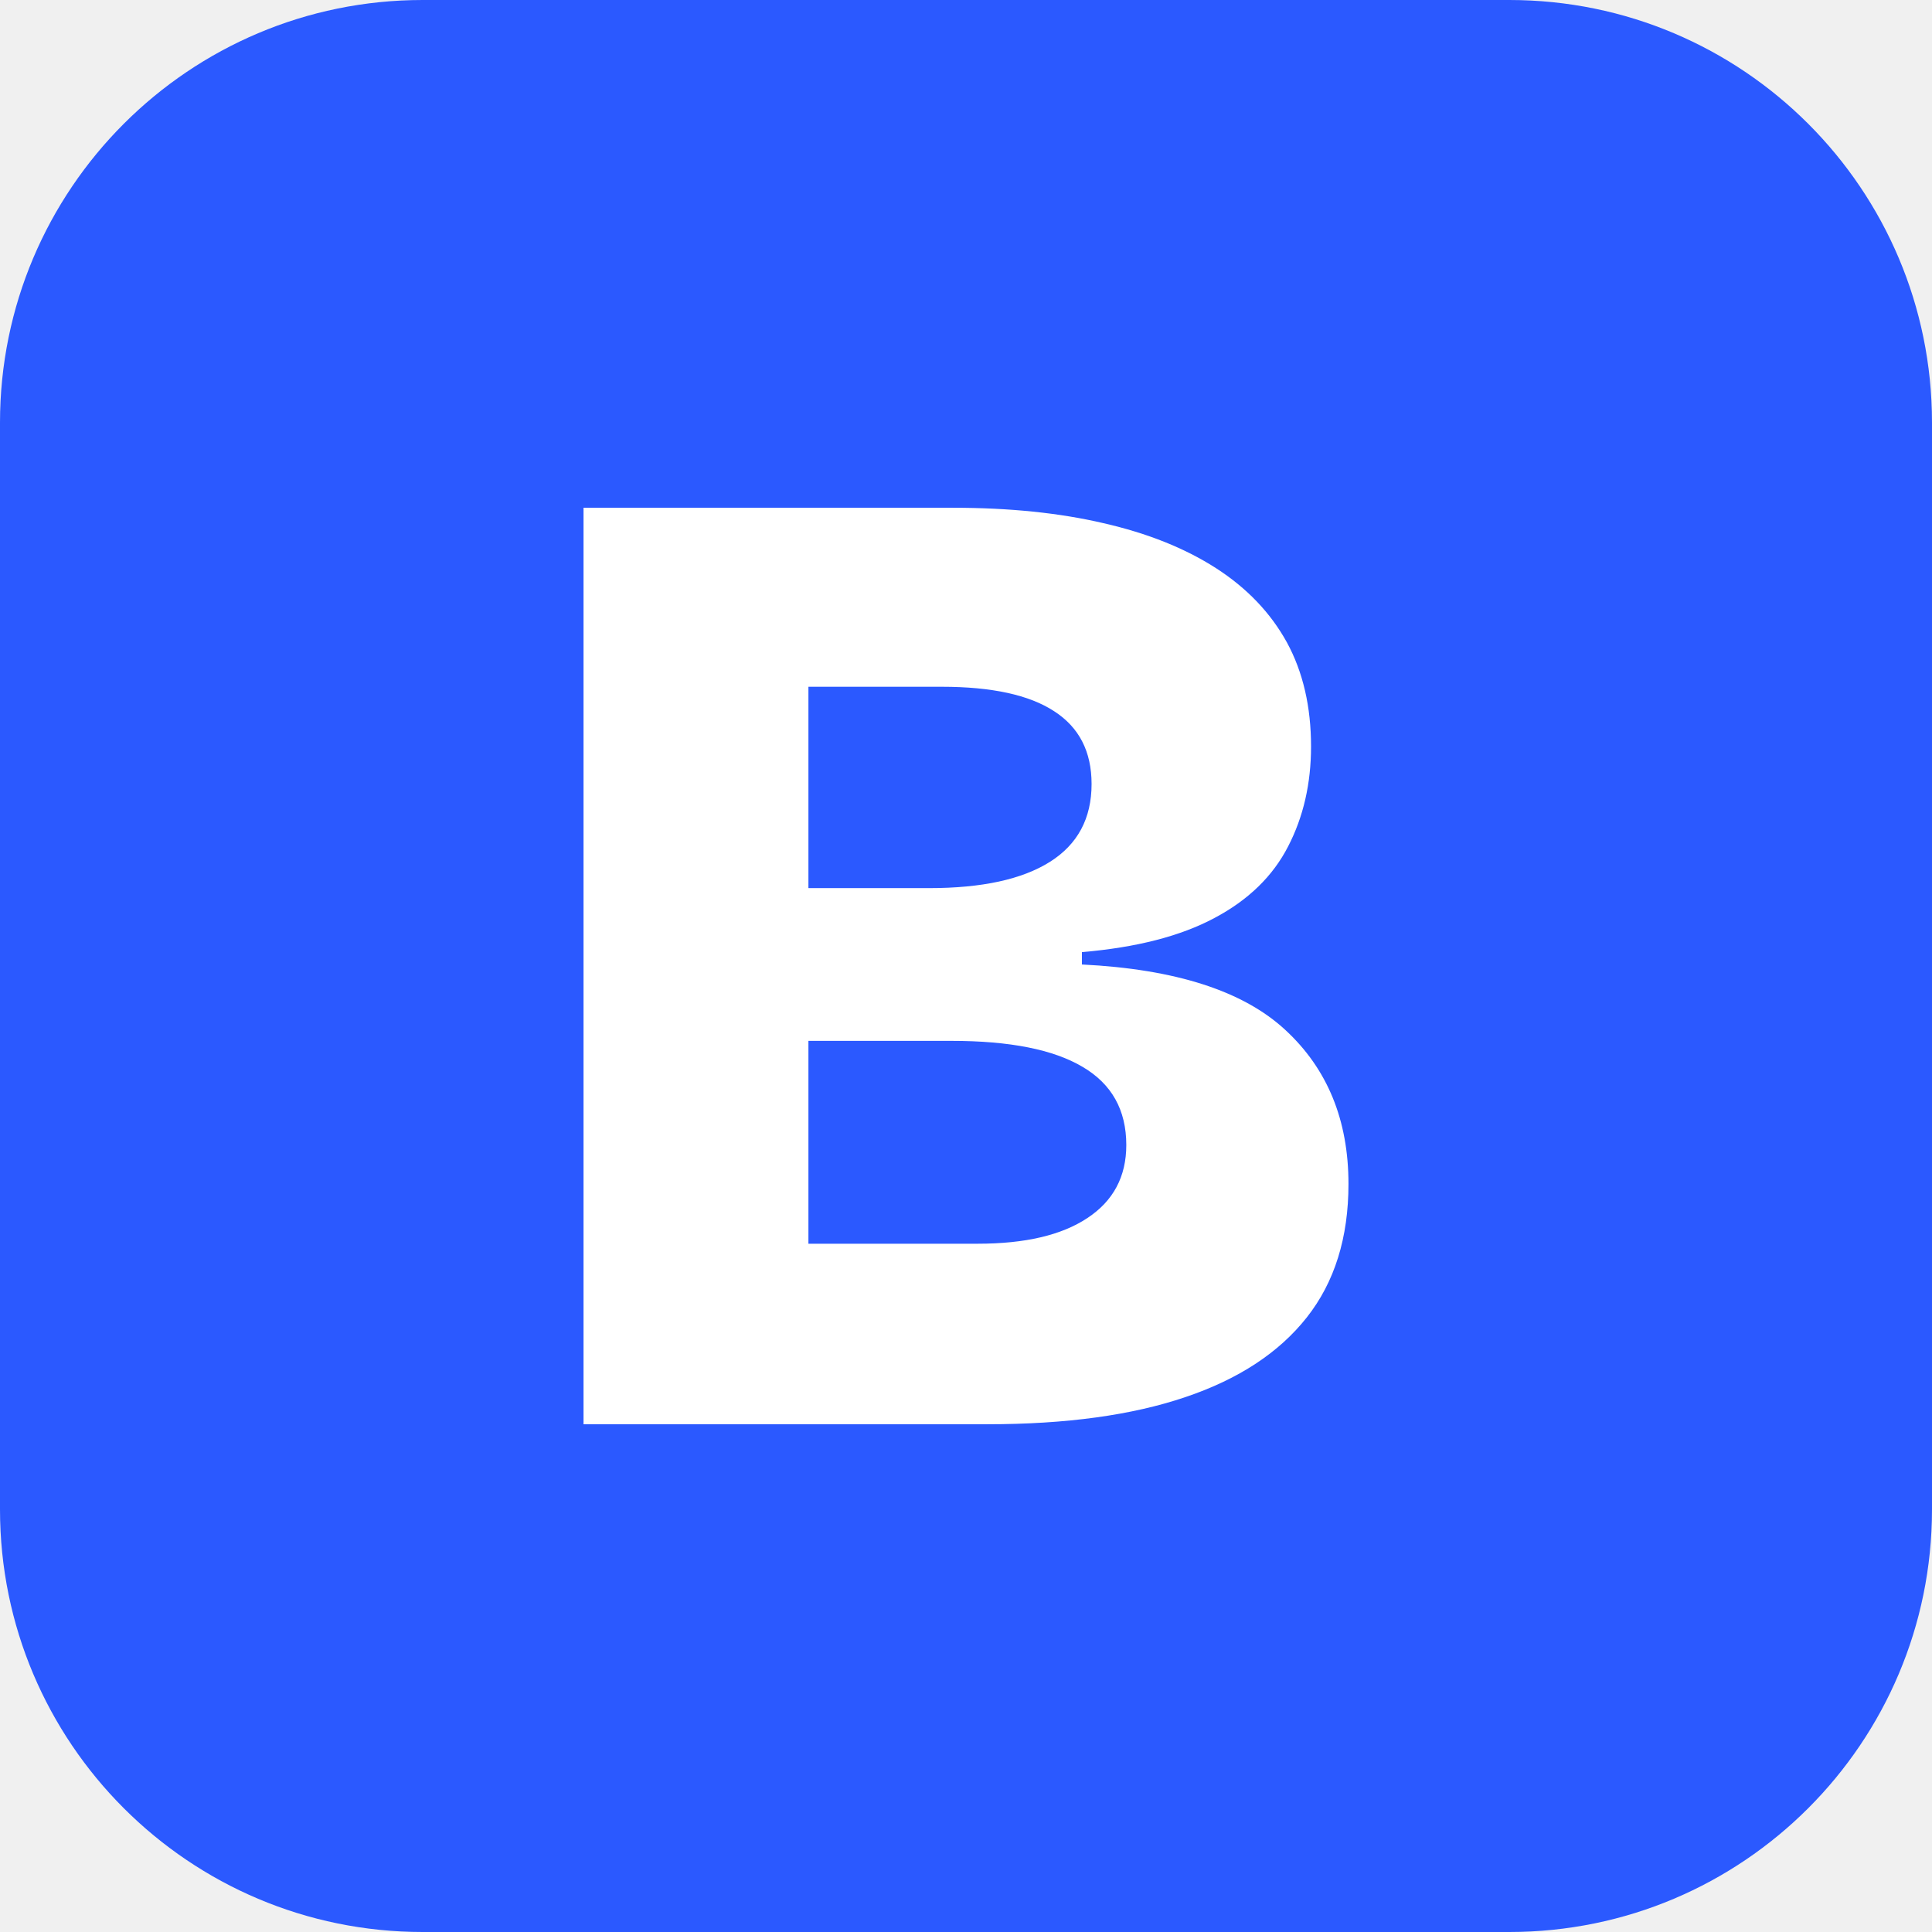
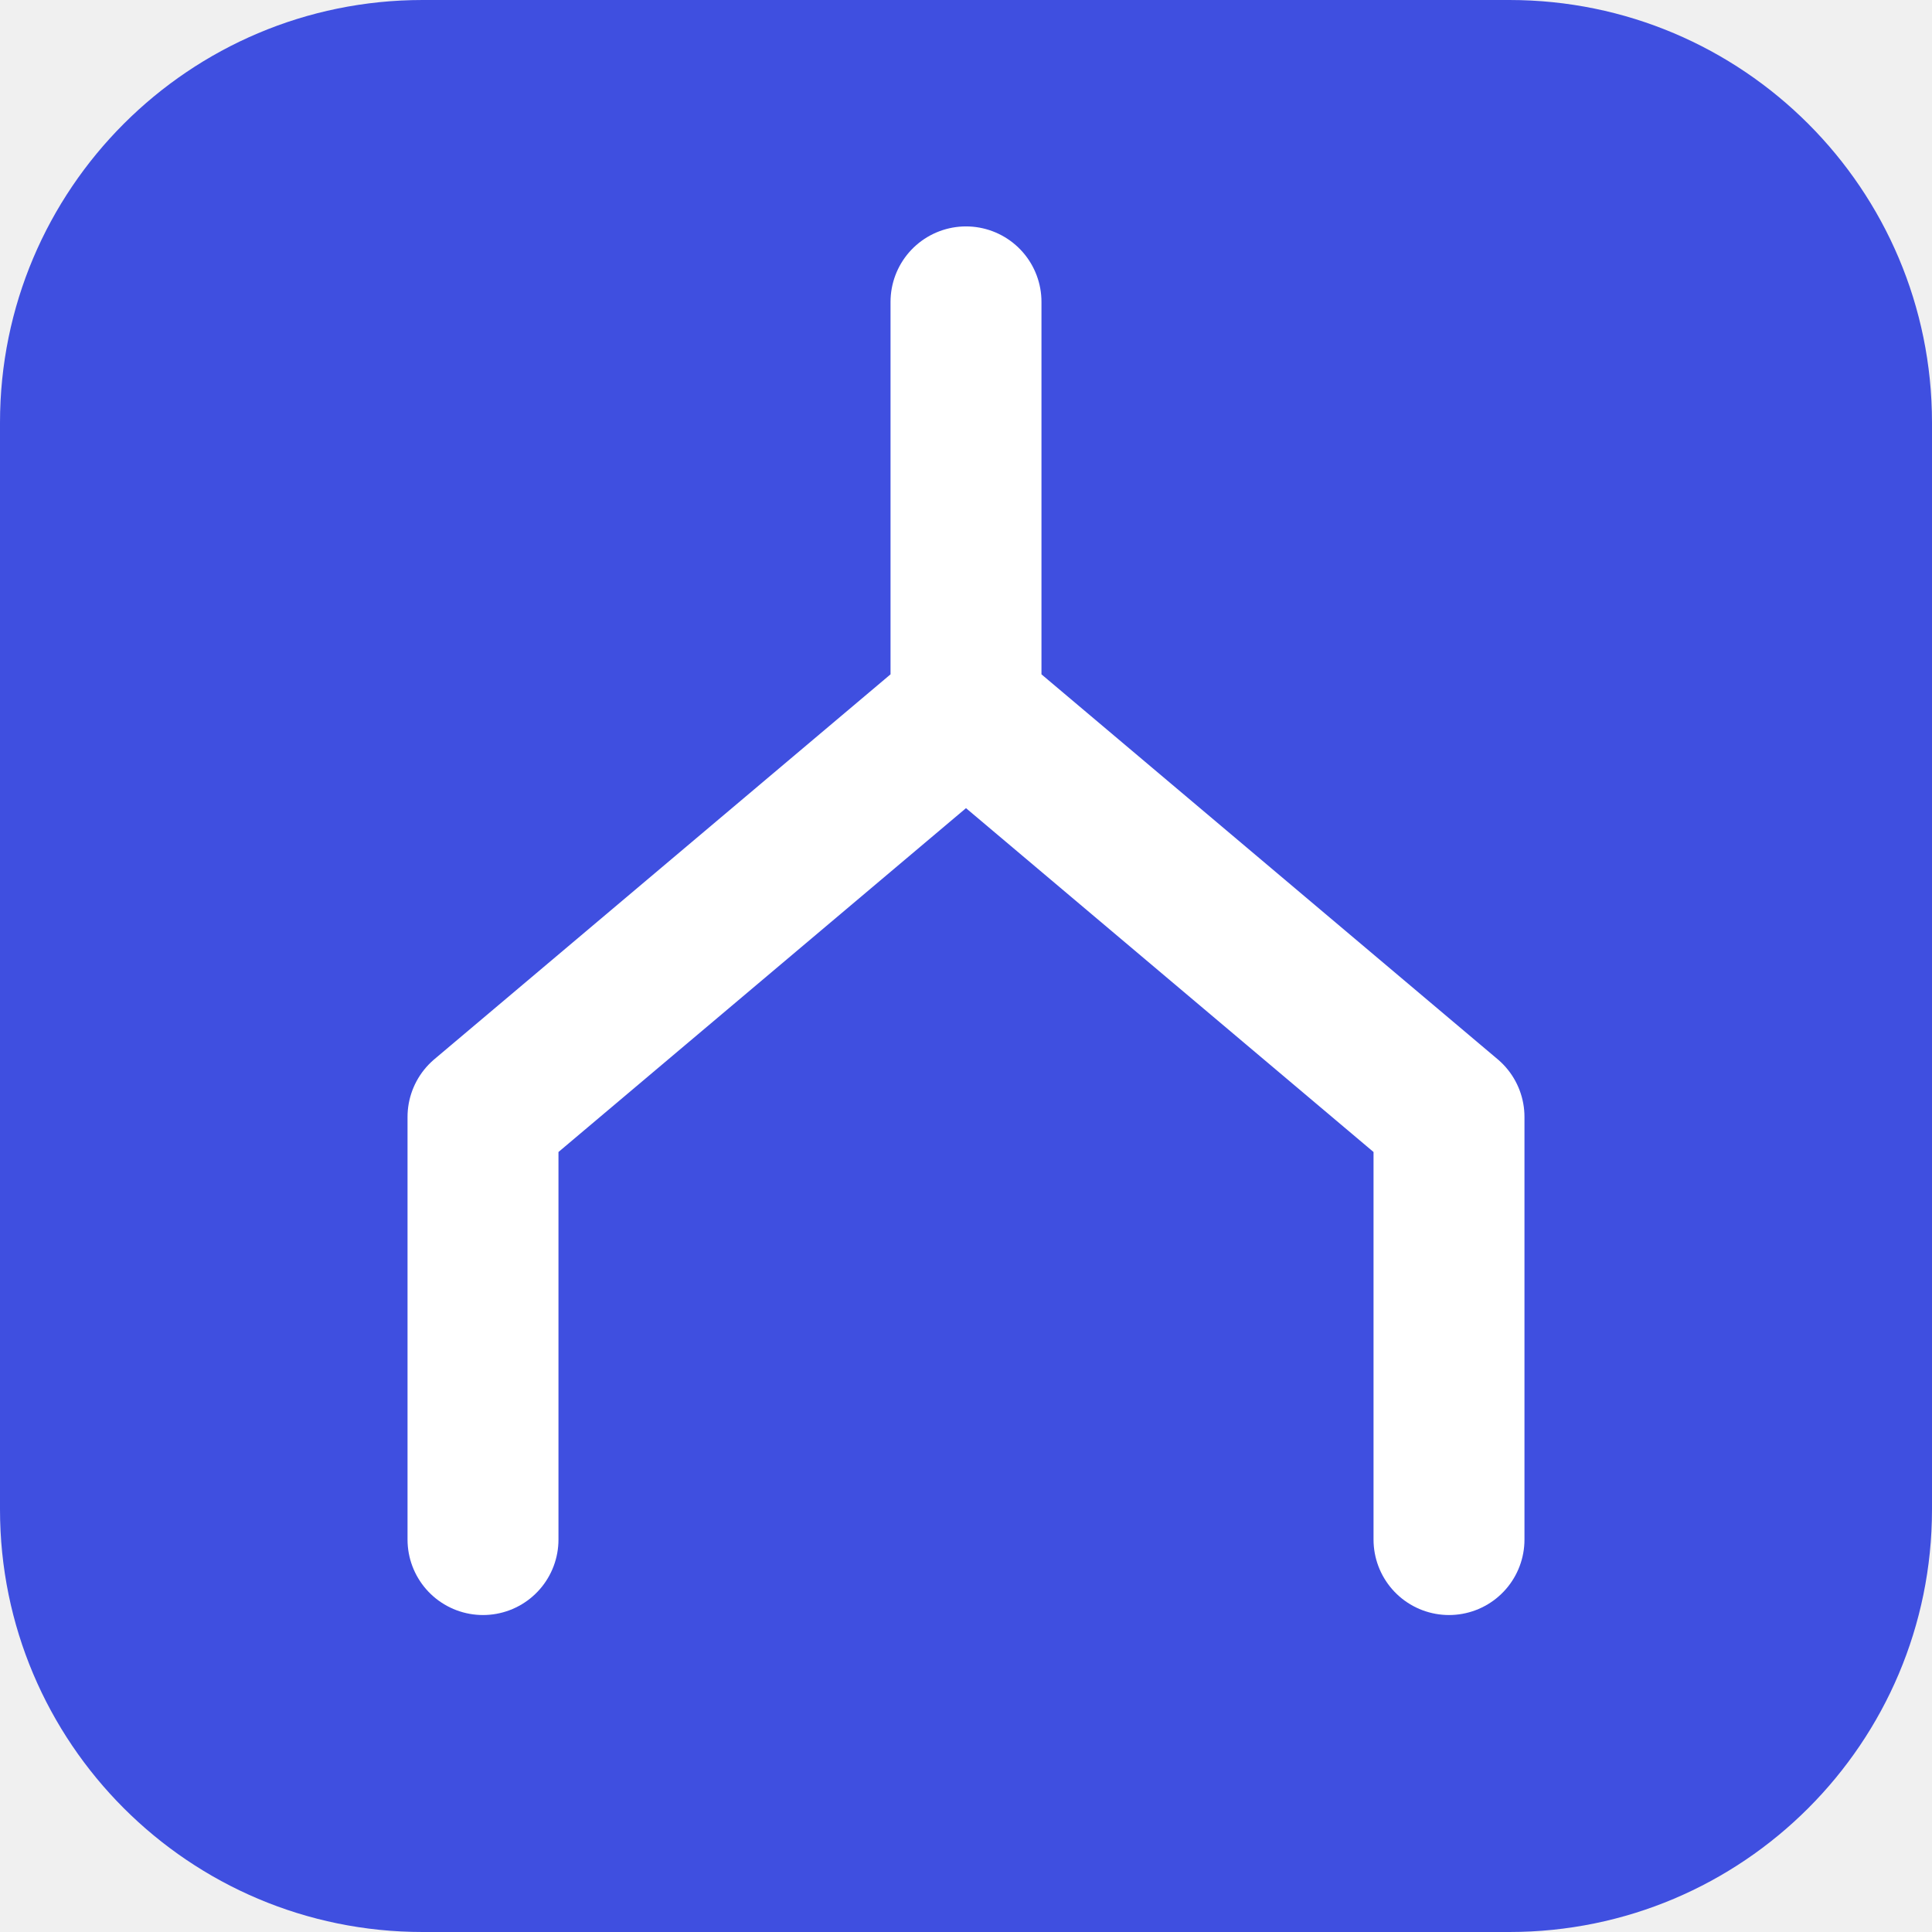
<svg xmlns="http://www.w3.org/2000/svg" viewBox="0 0 64 64">
-   <rect width="64" height="64" rx="14" fill="#2B59FF" />
-   <path fill="#FFFFFF" d="M32.71 47.18L19.33 47.18L19.33 16.82L31.56 16.82Q34.37 16.82 36.55 17.33Q38.74 17.83 40.28 18.82Q41.82 19.81 42.63 21.28Q43.43 22.75 43.43 24.73L43.43 24.73Q43.43 26.57 42.67 28.04Q41.91 29.52 40.23 30.41Q38.55 31.31 35.84 31.54L35.84 31.54L35.84 31.95Q40.49 32.18 42.58 34.12Q44.67 36.05 44.67 39.22L44.67 39.22Q44.67 41.89 43.29 43.64Q41.91 45.39 39.27 46.28Q36.62 47.18 32.71 47.18L32.71 47.18ZM26.78 34.48L26.78 41.20L32.39 41.20Q34.74 41.20 36.02 40.35Q37.31 39.50 37.31 37.93L37.31 37.93Q37.31 36.19 35.86 35.34Q34.41 34.48 31.52 34.48L31.52 34.48L26.78 34.48ZM26.78 22.75L26.78 29.42L30.78 29.42Q33.40 29.42 34.78 28.55Q36.16 27.68 36.16 25.97L36.16 25.97Q36.16 24.36 34.92 23.56Q33.68 22.75 31.20 22.75L31.20 22.75L26.78 22.75Z" />
+   <rect width="64" height="64" rx="14" fill="#3F4FE0" />
+   <path d="M32 10v13.5M32 23.5l-16 13.5M32 23.5l16 13.5M16 37v14M48 37v14" fill="none" stroke="#FFFFFF" stroke-width="5" stroke-linecap="round" stroke-linejoin="round" />
</svg>
